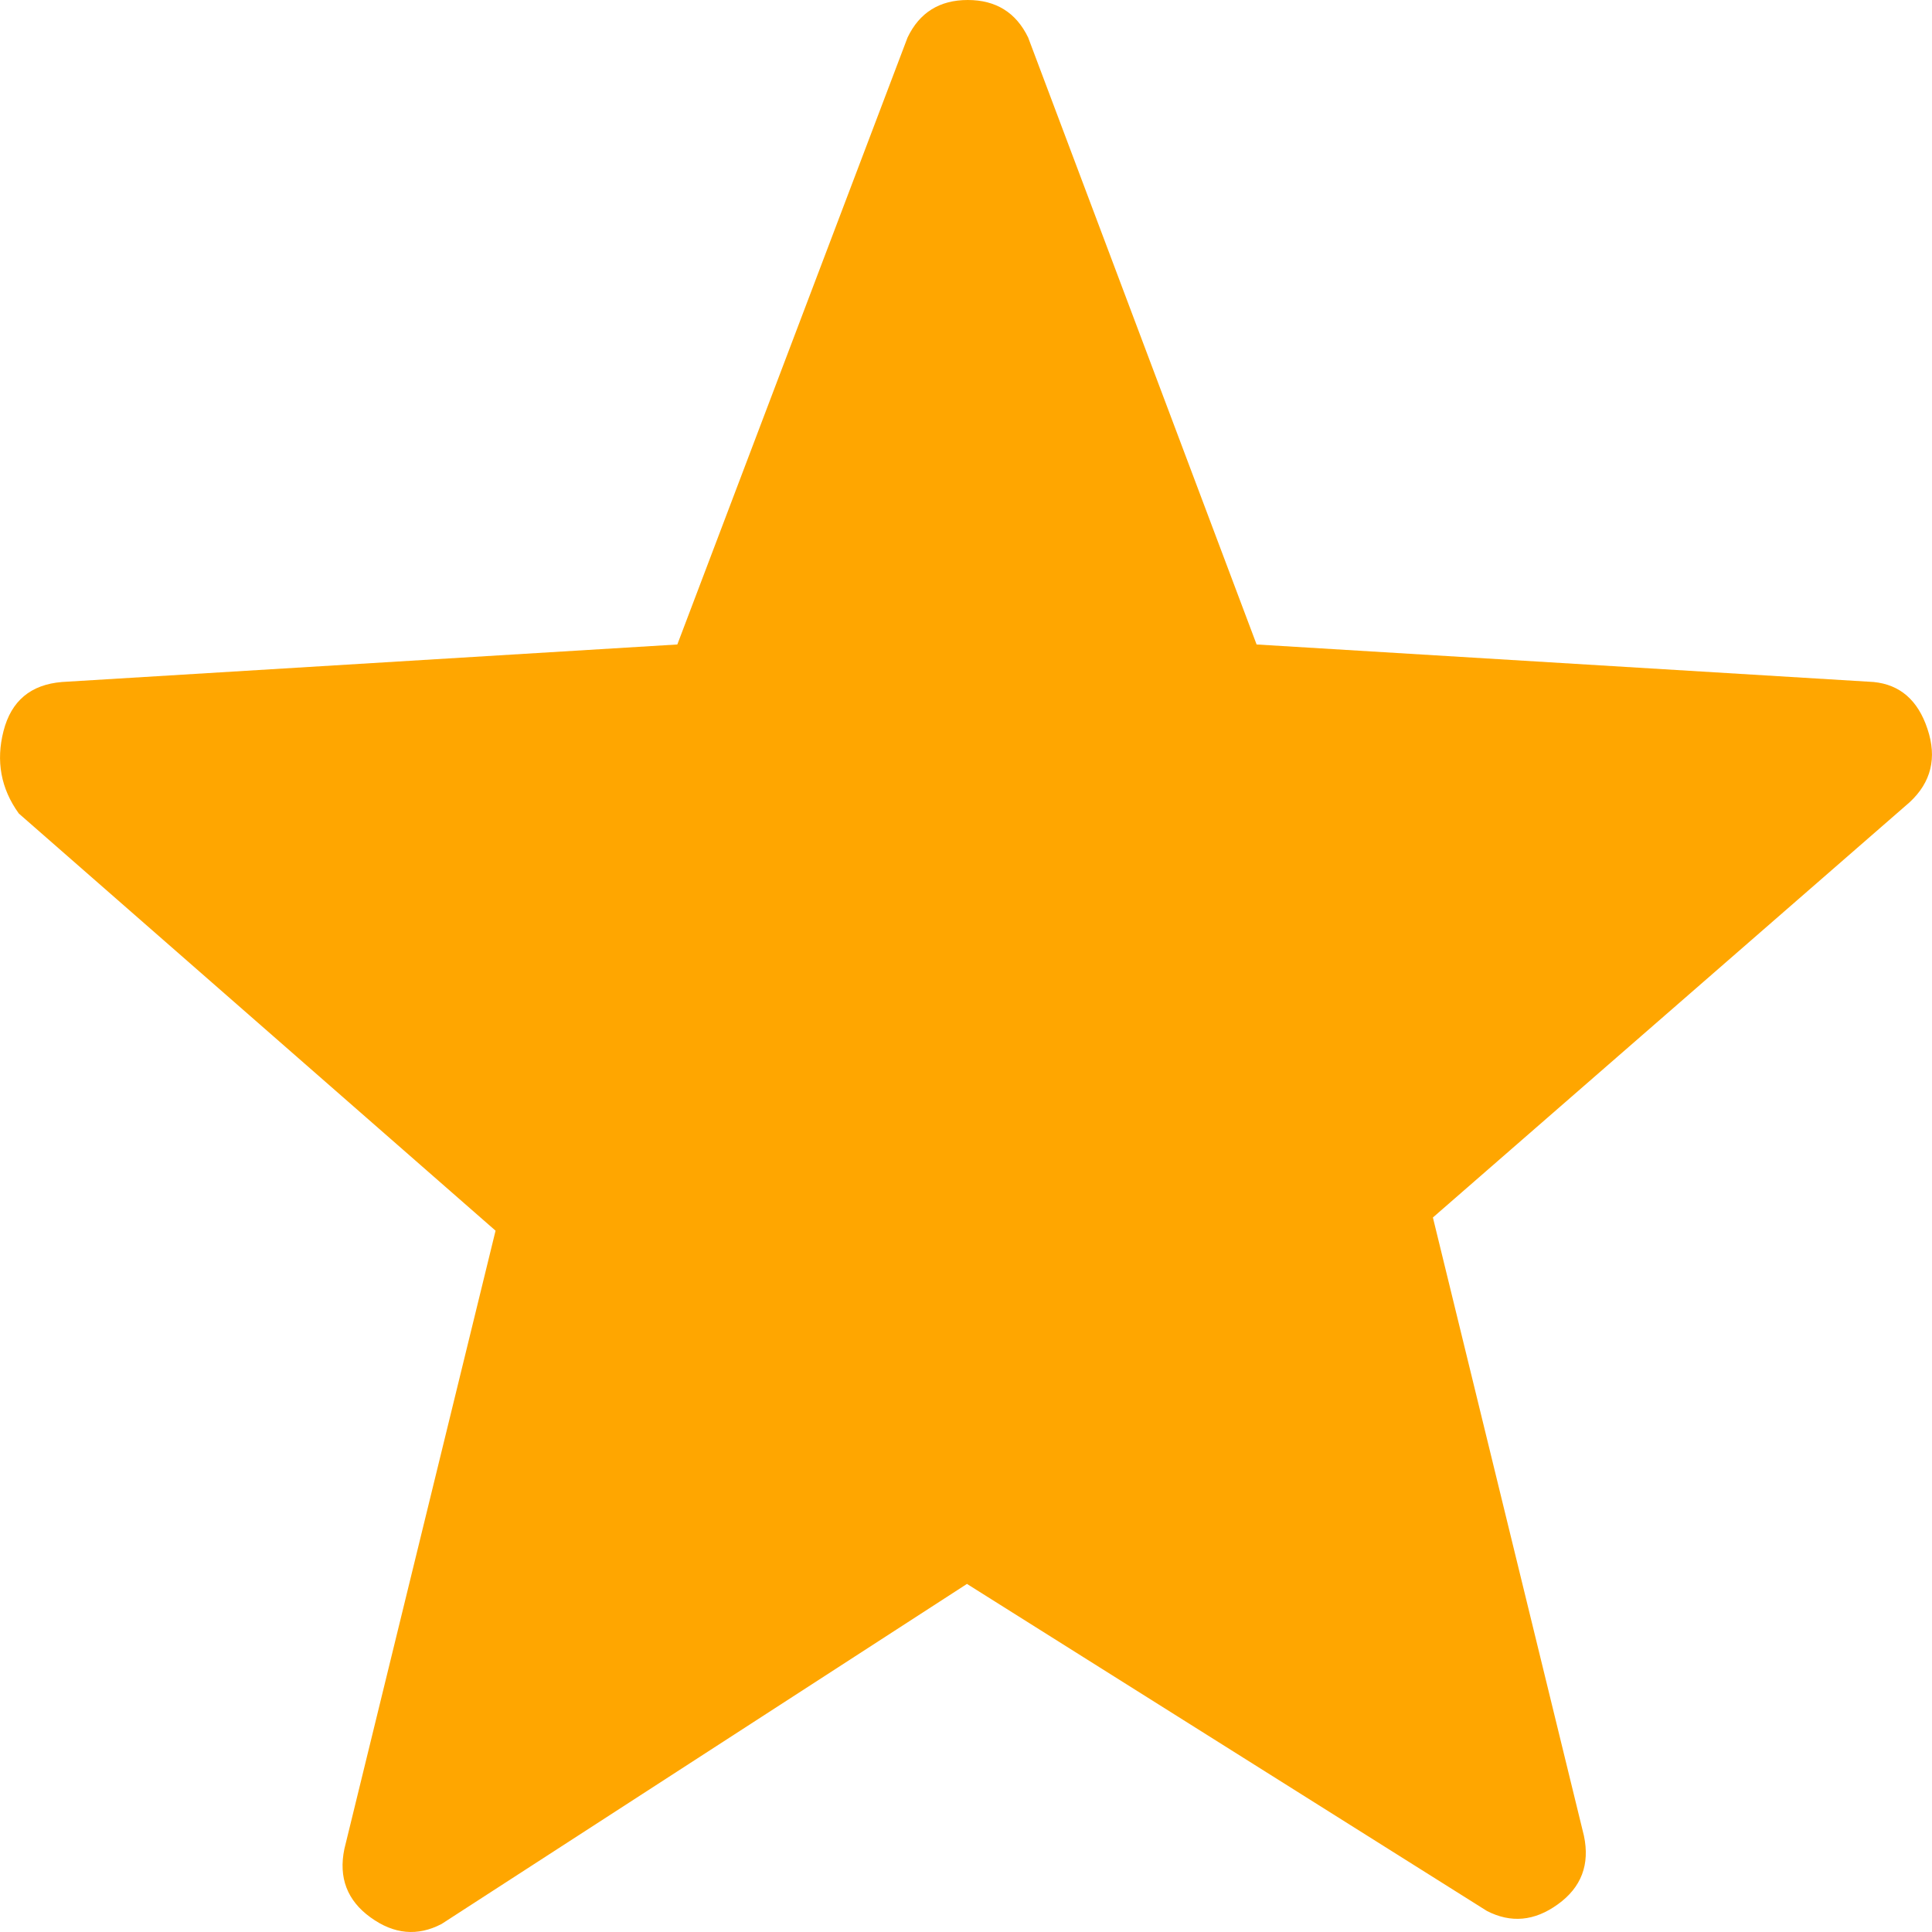
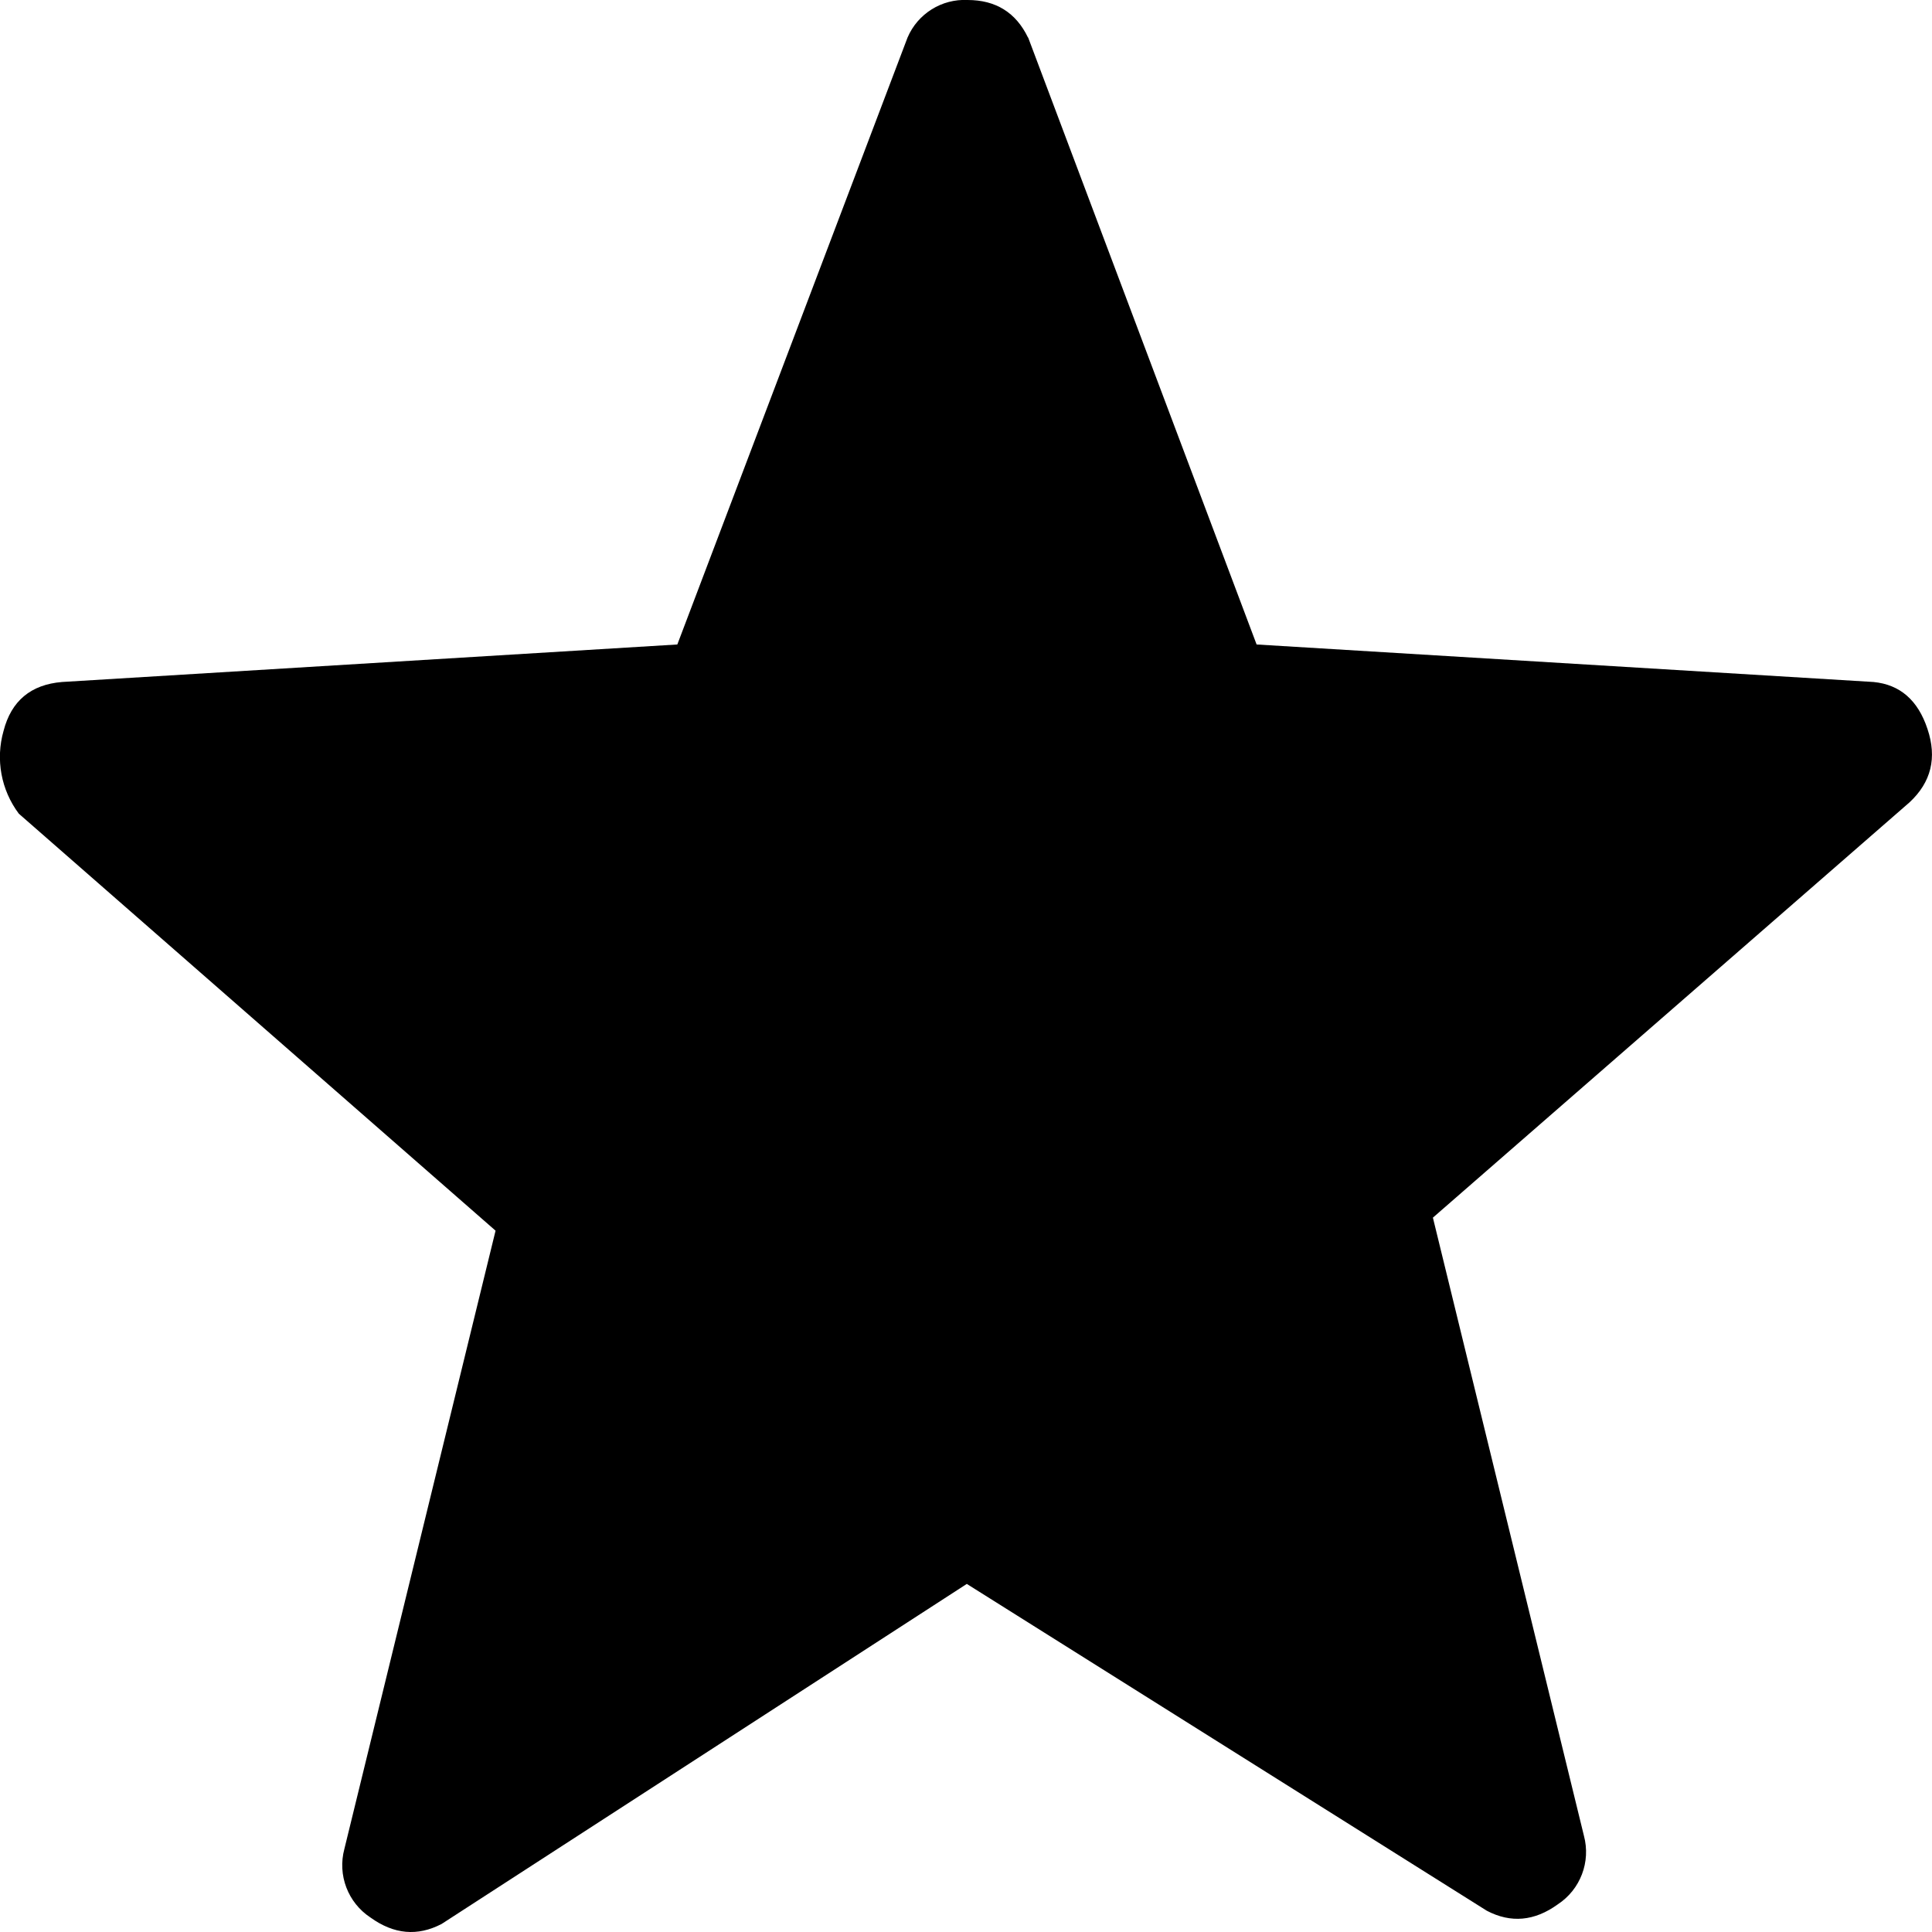
- <svg xmlns="http://www.w3.org/2000/svg" width="12px" height="12px" viewBox="0 0 12 12" version="1.1">
-   <g id="icon-star-small-filled" stroke="none" stroke-width="1" fill="none" fill-rule="evenodd">
-     <path d="M6.386,0.233 L7.805,4.003 L11.637,4.236 C11.801,4.252 11.913,4.349 11.972,4.528 C12.032,4.707 11.995,4.859 11.861,4.983 L8.9,7.562 L9.838,11.402 C9.876,11.581 9.822,11.723 9.676,11.828 C9.531,11.933 9.384,11.946 9.235,11.869 L6.006,9.838 L2.743,11.95 C2.594,12.028 2.447,12.015 2.301,11.909 C2.156,11.804 2.102,11.662 2.139,11.484 L3.078,7.644 L0.117,5.053 C0.005,4.898 -0.026,4.726 0.022,4.54 C0.07,4.353 0.191,4.252 0.385,4.236 L4.207,4.003 L5.637,0.233 C5.711,0.078 5.836,0 6.011,0 C6.186,0 6.311,0.078 6.386,0.233 Z" id="Path" fill="#FFA600" />
-   </g>
+ <svg xmlns="http://www.w3.org/2000/svg" width="12" height="12">
+   <path d="M6.386.233l1.419 3.77 3.832.233c.164.016.276.113.335.292.06.179.023.33-.111.455L8.9 7.563l.938 3.839a.389.389 0 0 1-.162.426c-.145.105-.292.118-.441.04l-3.23-2.03-3.262 2.112c-.15.078-.296.065-.442-.04a.389.389 0 0 1-.162-.426l.939-3.84-2.961-2.59a.588.588 0 0 1-.095-.514c.048-.187.17-.288.363-.304l3.822-.233 1.43-3.77A.385.385 0 0 1 6.01 0c.175 0 .3.078.375.233z" fill="currentColor" fill-rule="evenodd" />
</svg>
